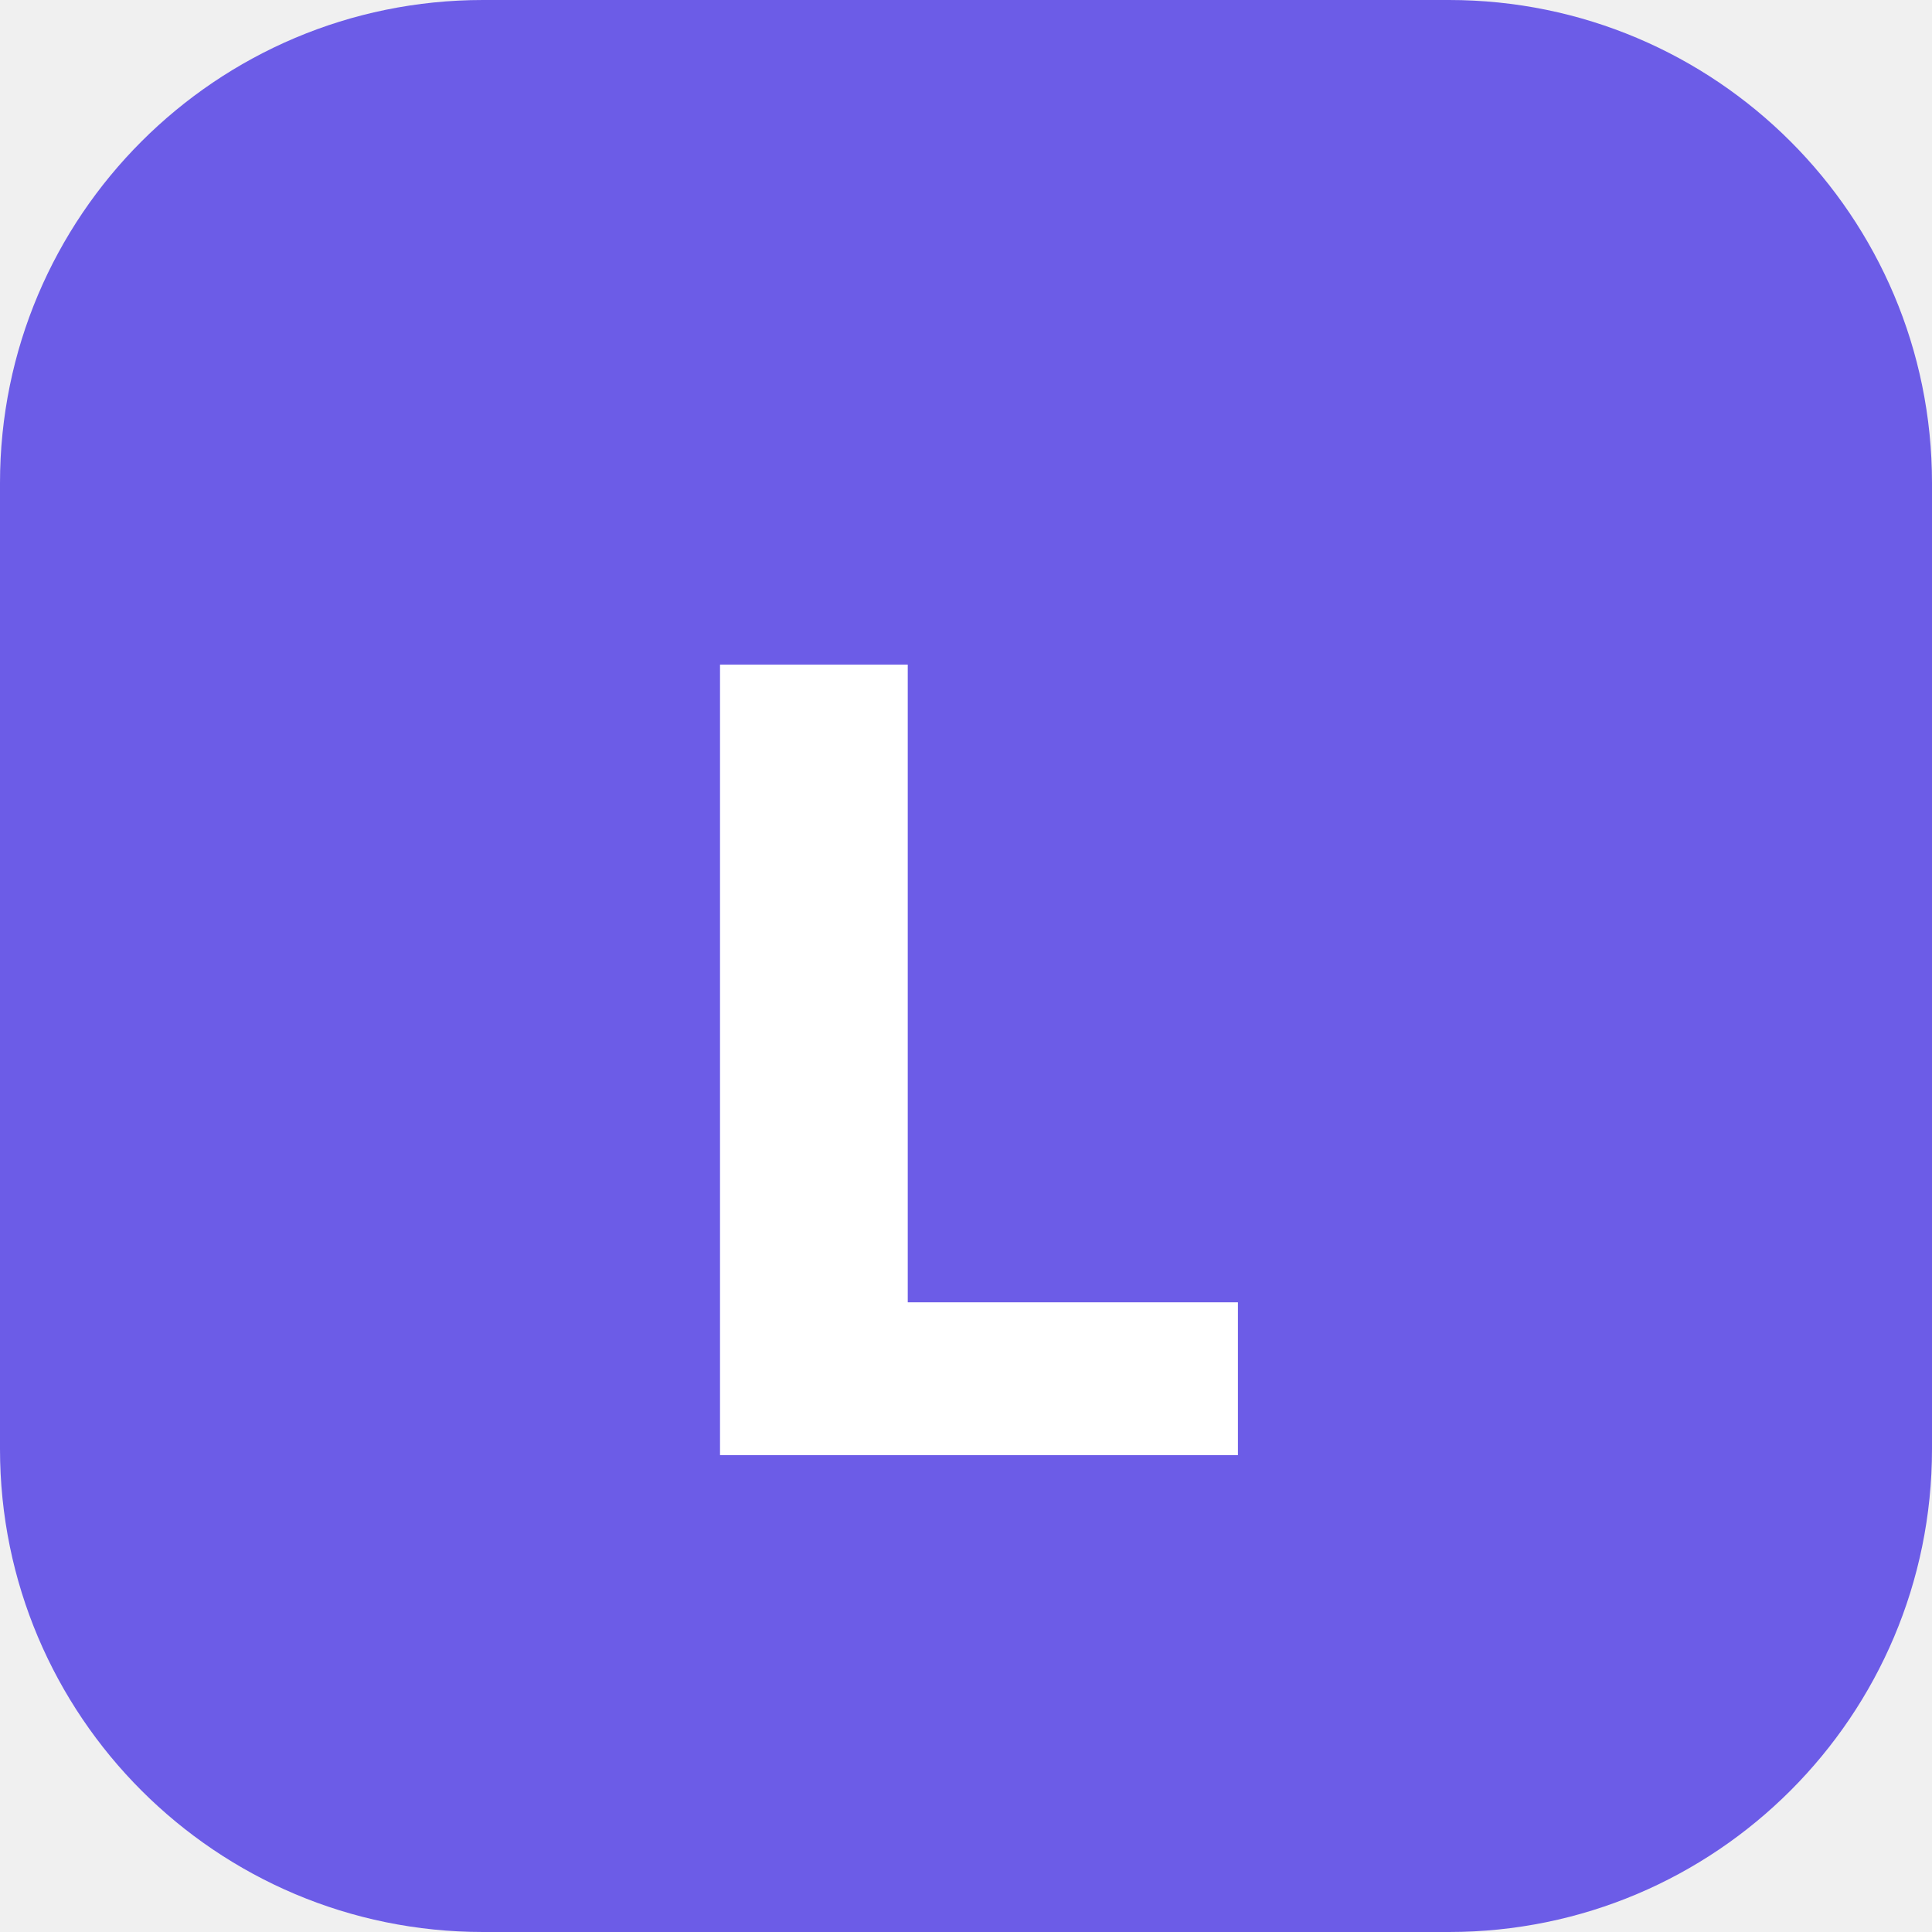
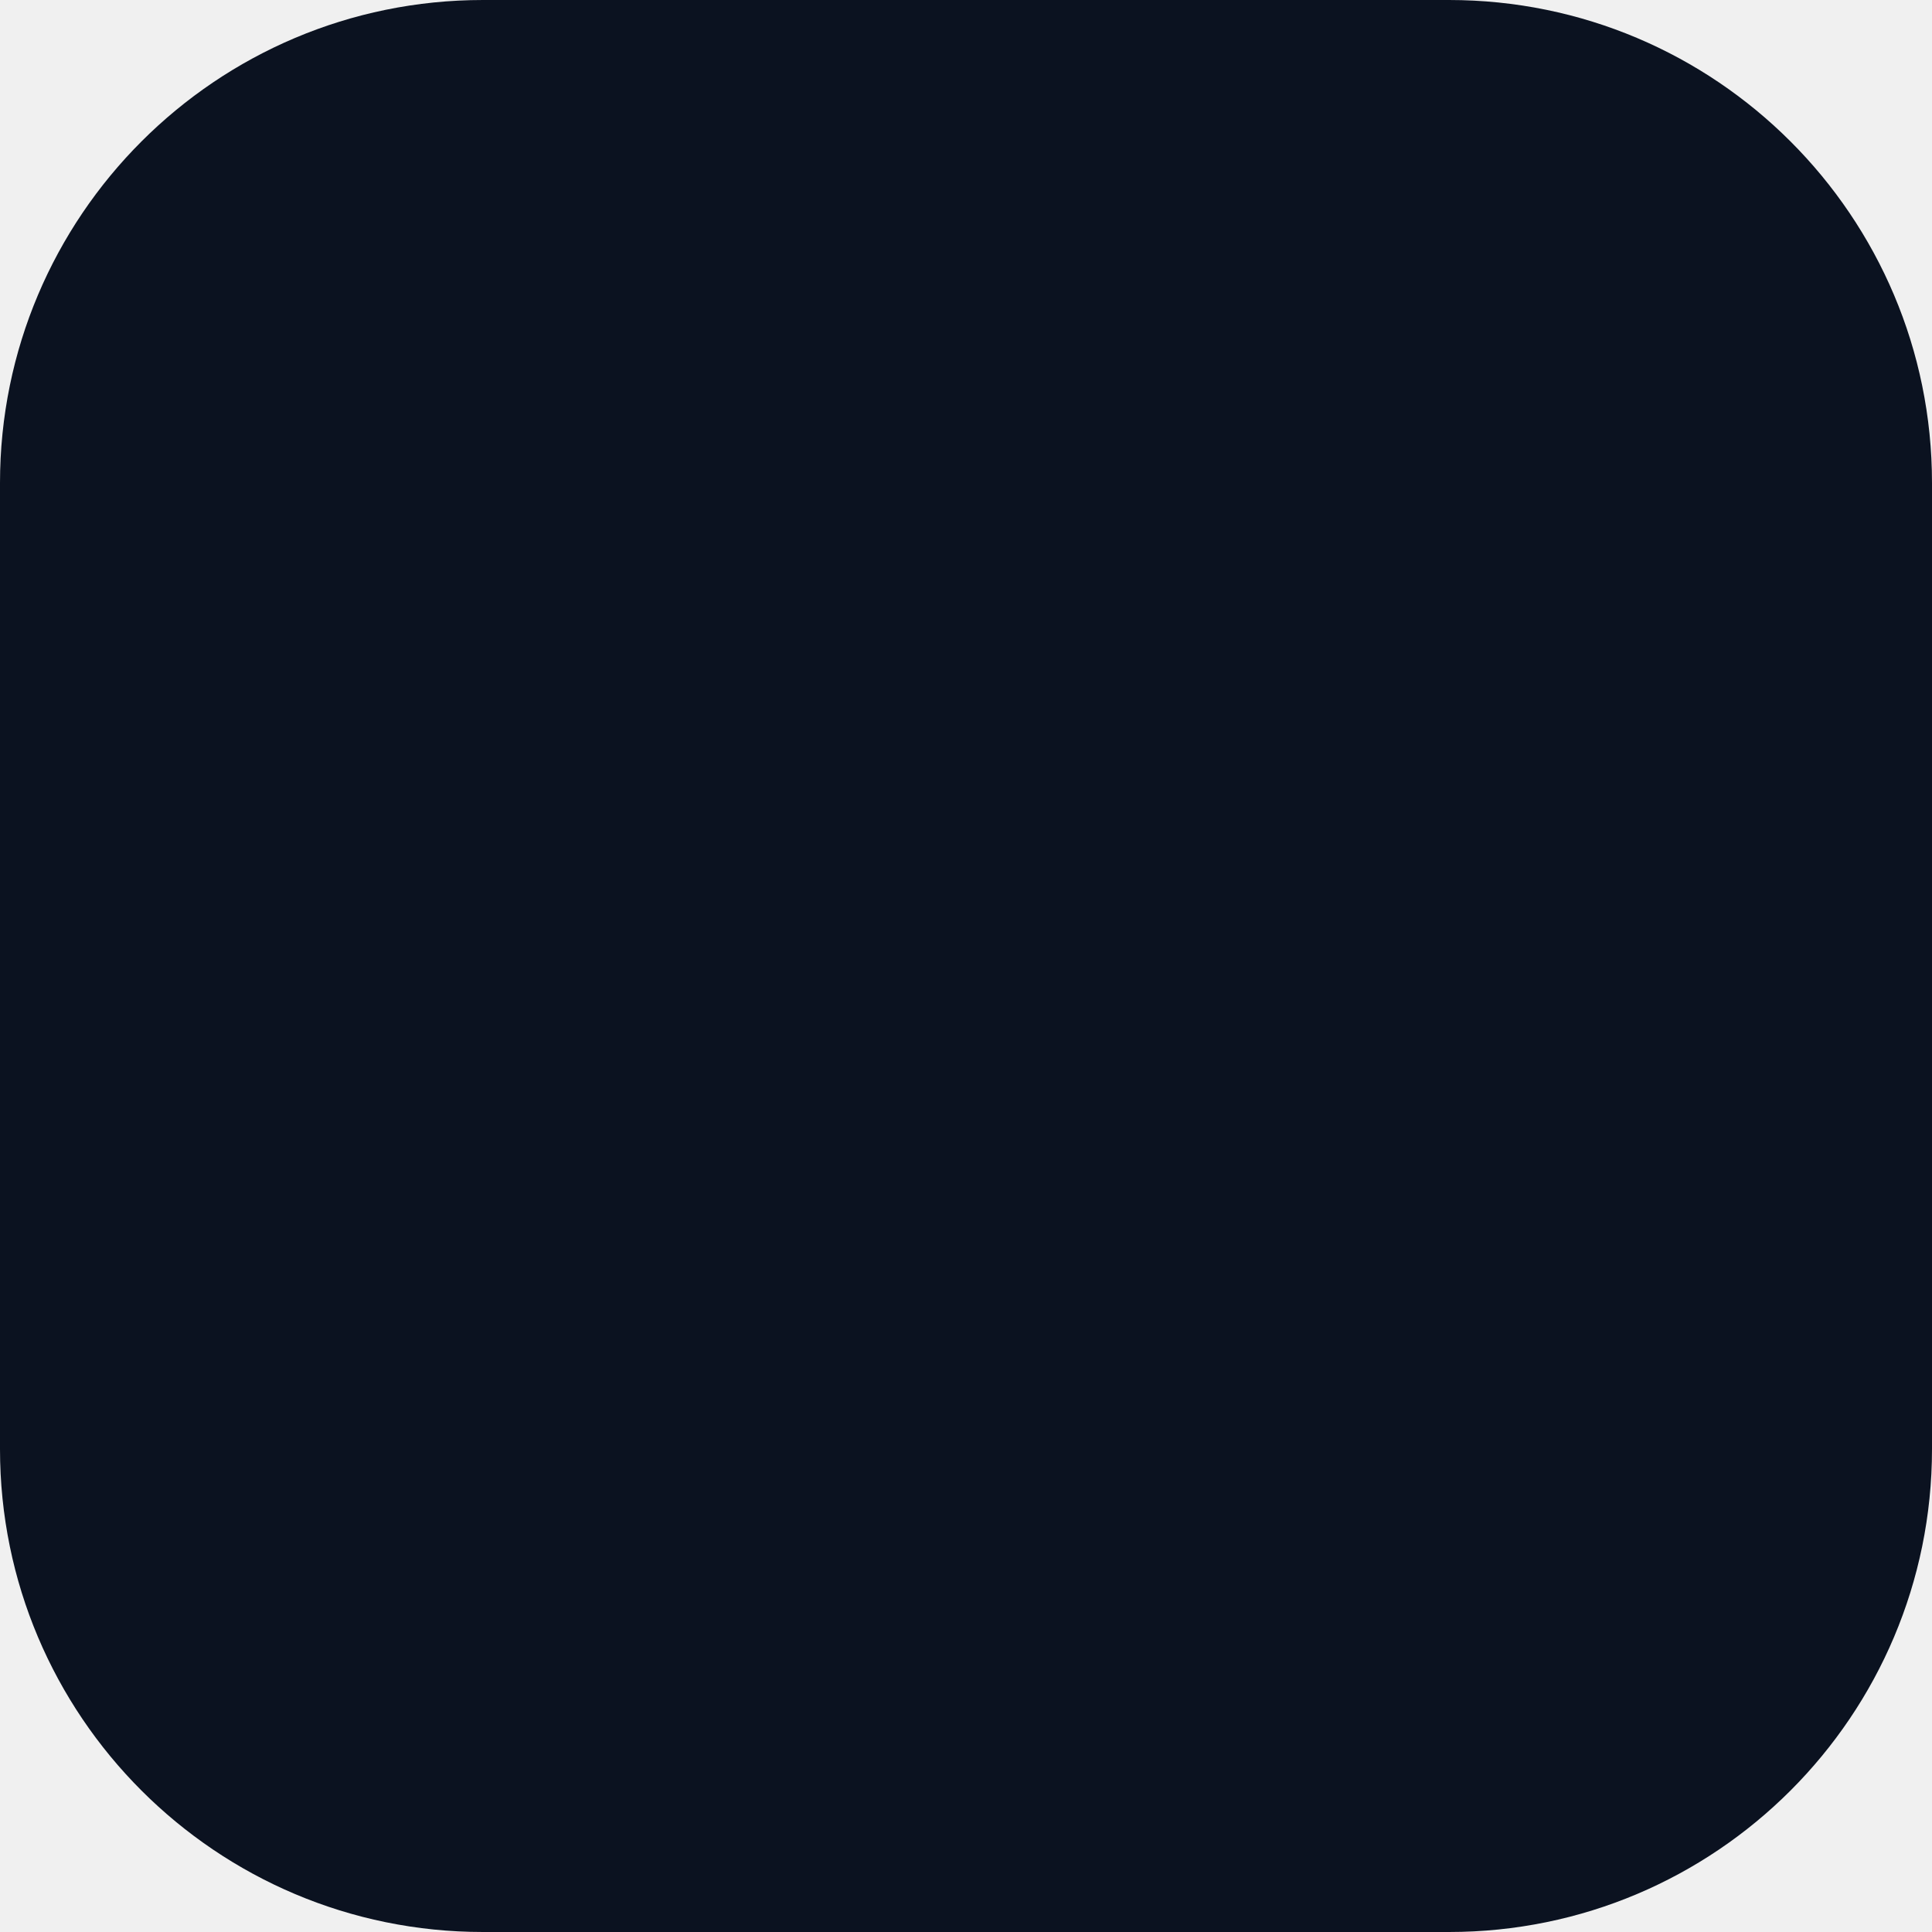
<svg xmlns="http://www.w3.org/2000/svg" viewBox="0 0 32 32" fill="none">
-   <rect width="32" height="32" rx="8" fill="#6c5ce7" />
-   <text x="50%" y="54%" dominant-baseline="middle" text-anchor="middle" fill="white" font-family="Inter, sans-serif" font-weight="800" font-size="18">L</text>
+   <rect width="32" height="32" rx="8" fill="#0B1220" />
+   <g transform="translate(-250 -50) scale(0.165)">
+     <style>.a{stroke:#00B3FF; fill:none; stroke-linecap:round; stroke-linejoin:round}</style>
+     <path class="a" d="M270 170h120" stroke-width="18" />
+     <path class="a" d="M290 170L330 70" stroke-width="18" />
+     <path class="a" d="M370 70L410 170" stroke-width="18" />
+     <path class="a" d="M300 140c30-30 80-30 110 0" stroke-width="14" />
+     <path class="a" d="M320 150c20-20 60-20 80 0" stroke-width="12" />
+     <path class="a" d="M345 160c10-10 30-10 40 0" stroke-width="10" />
+   </g>
</svg>
